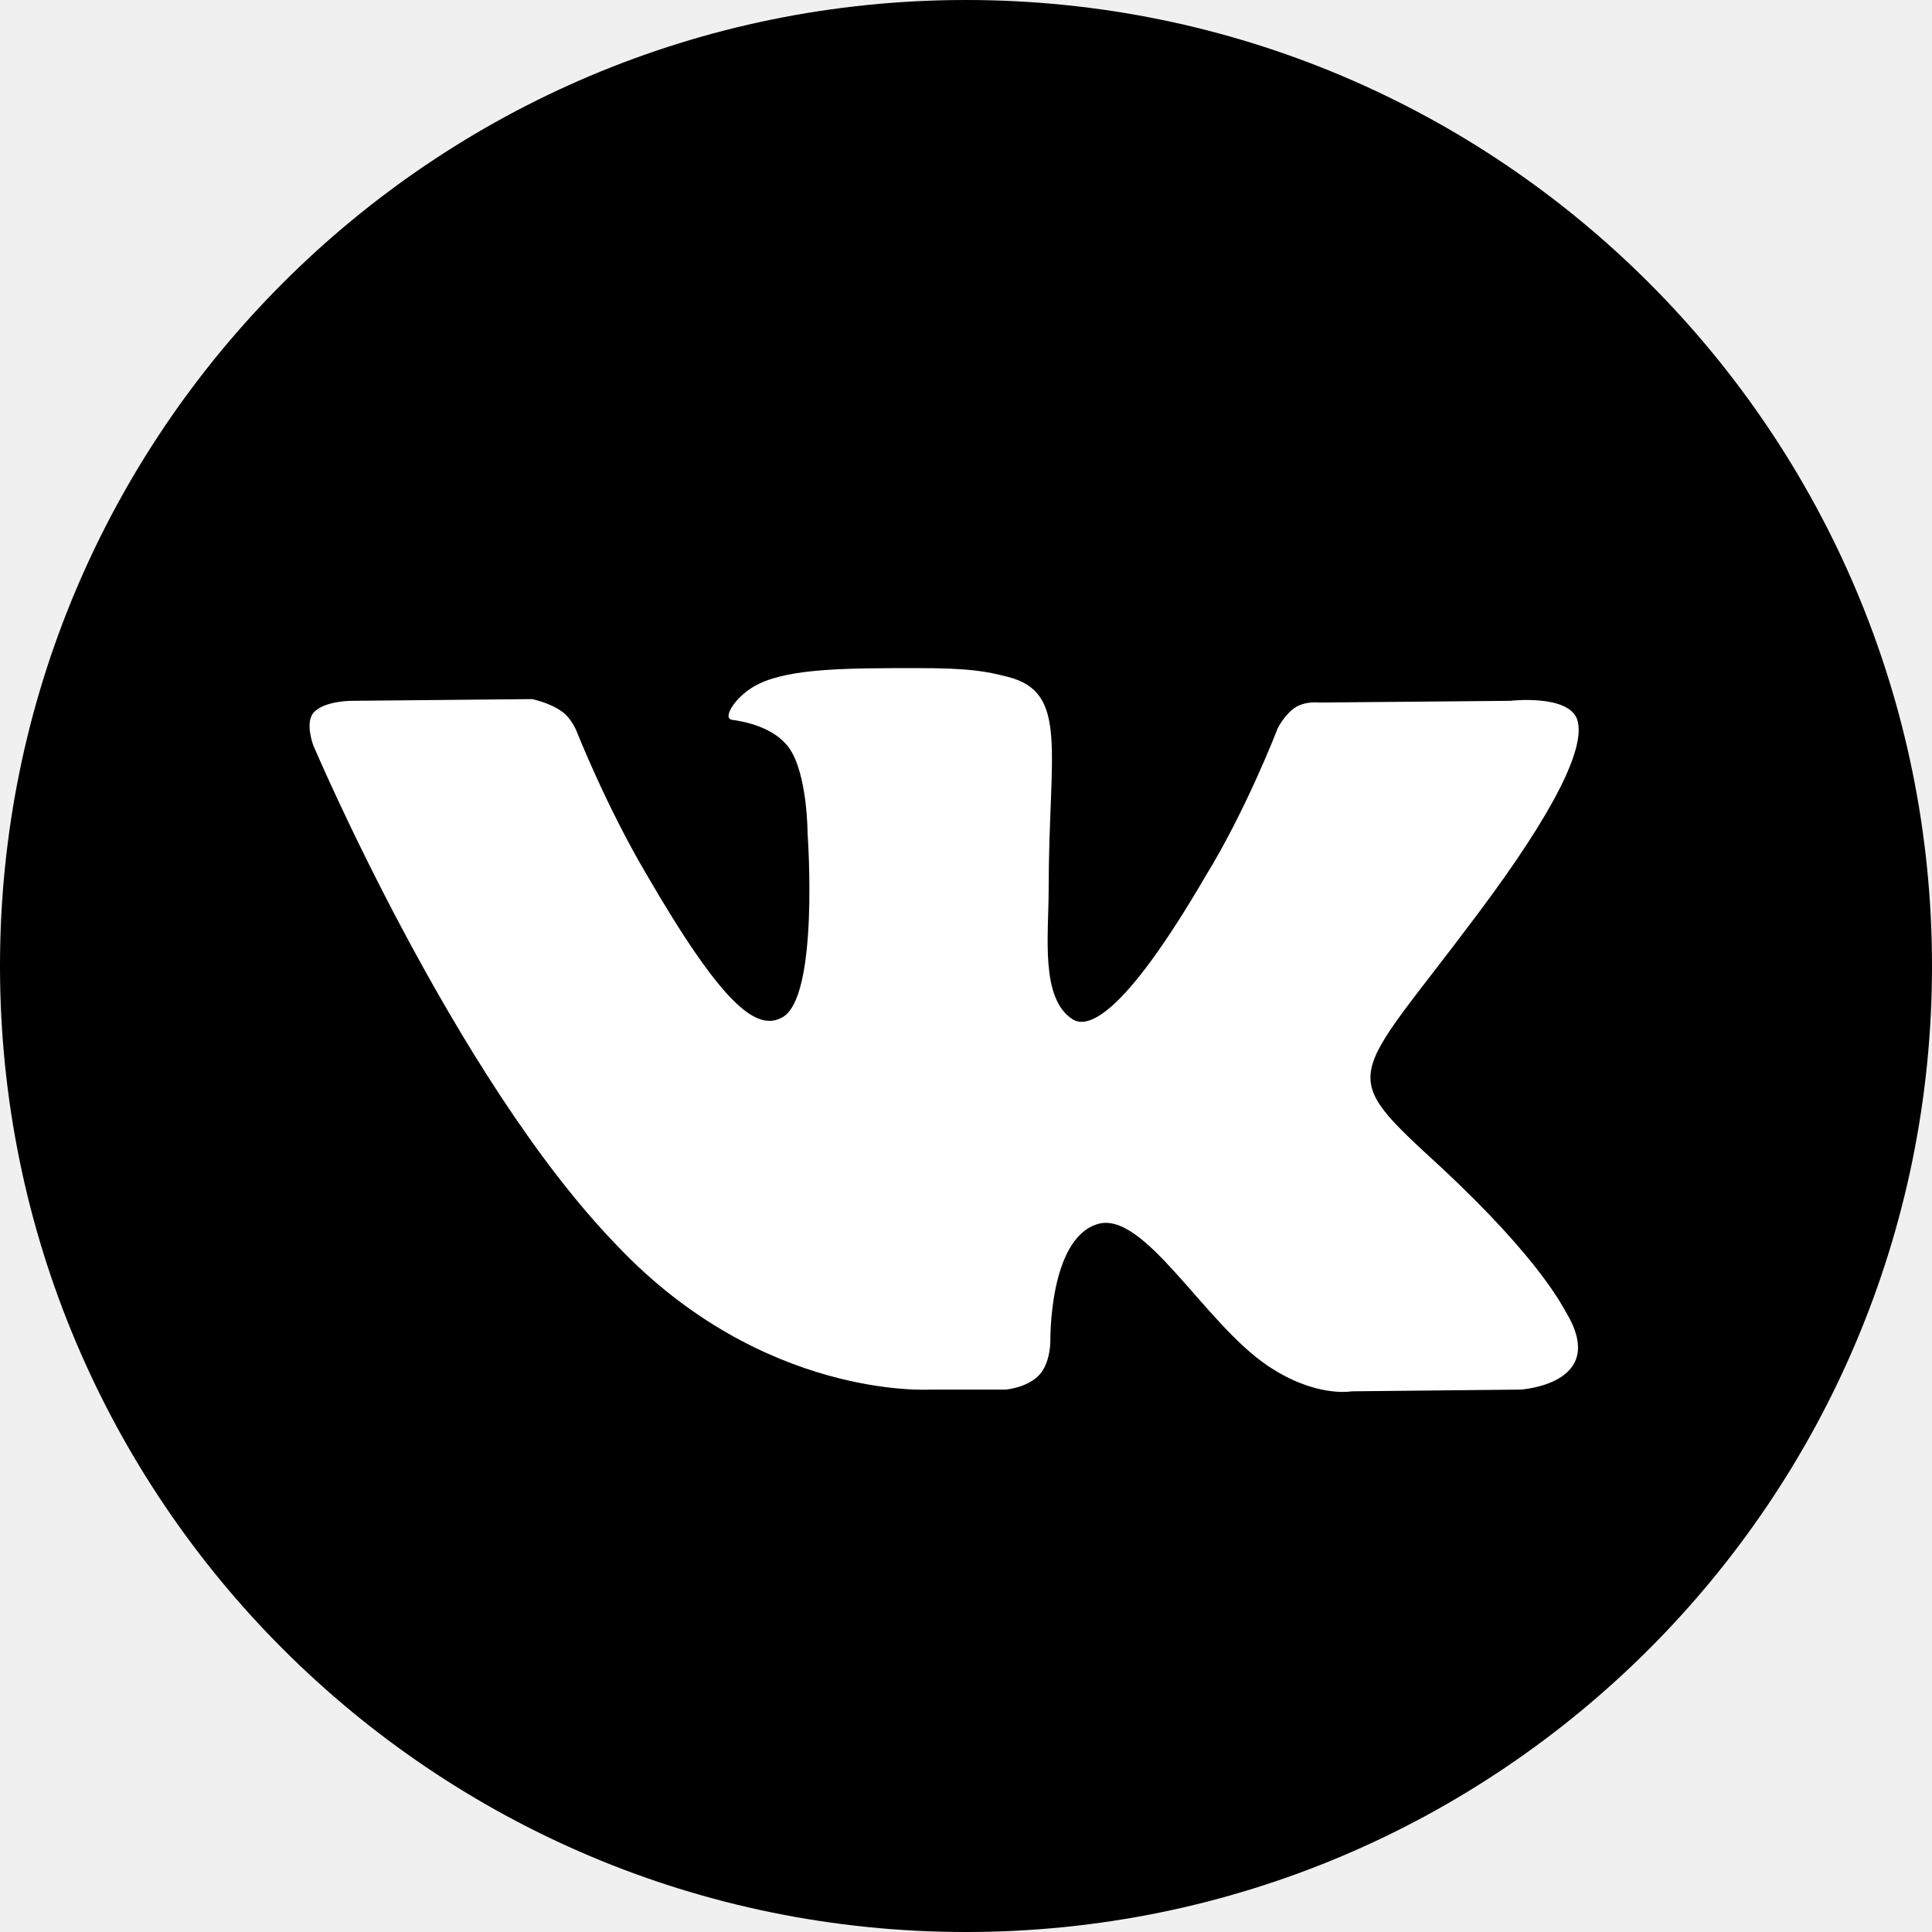
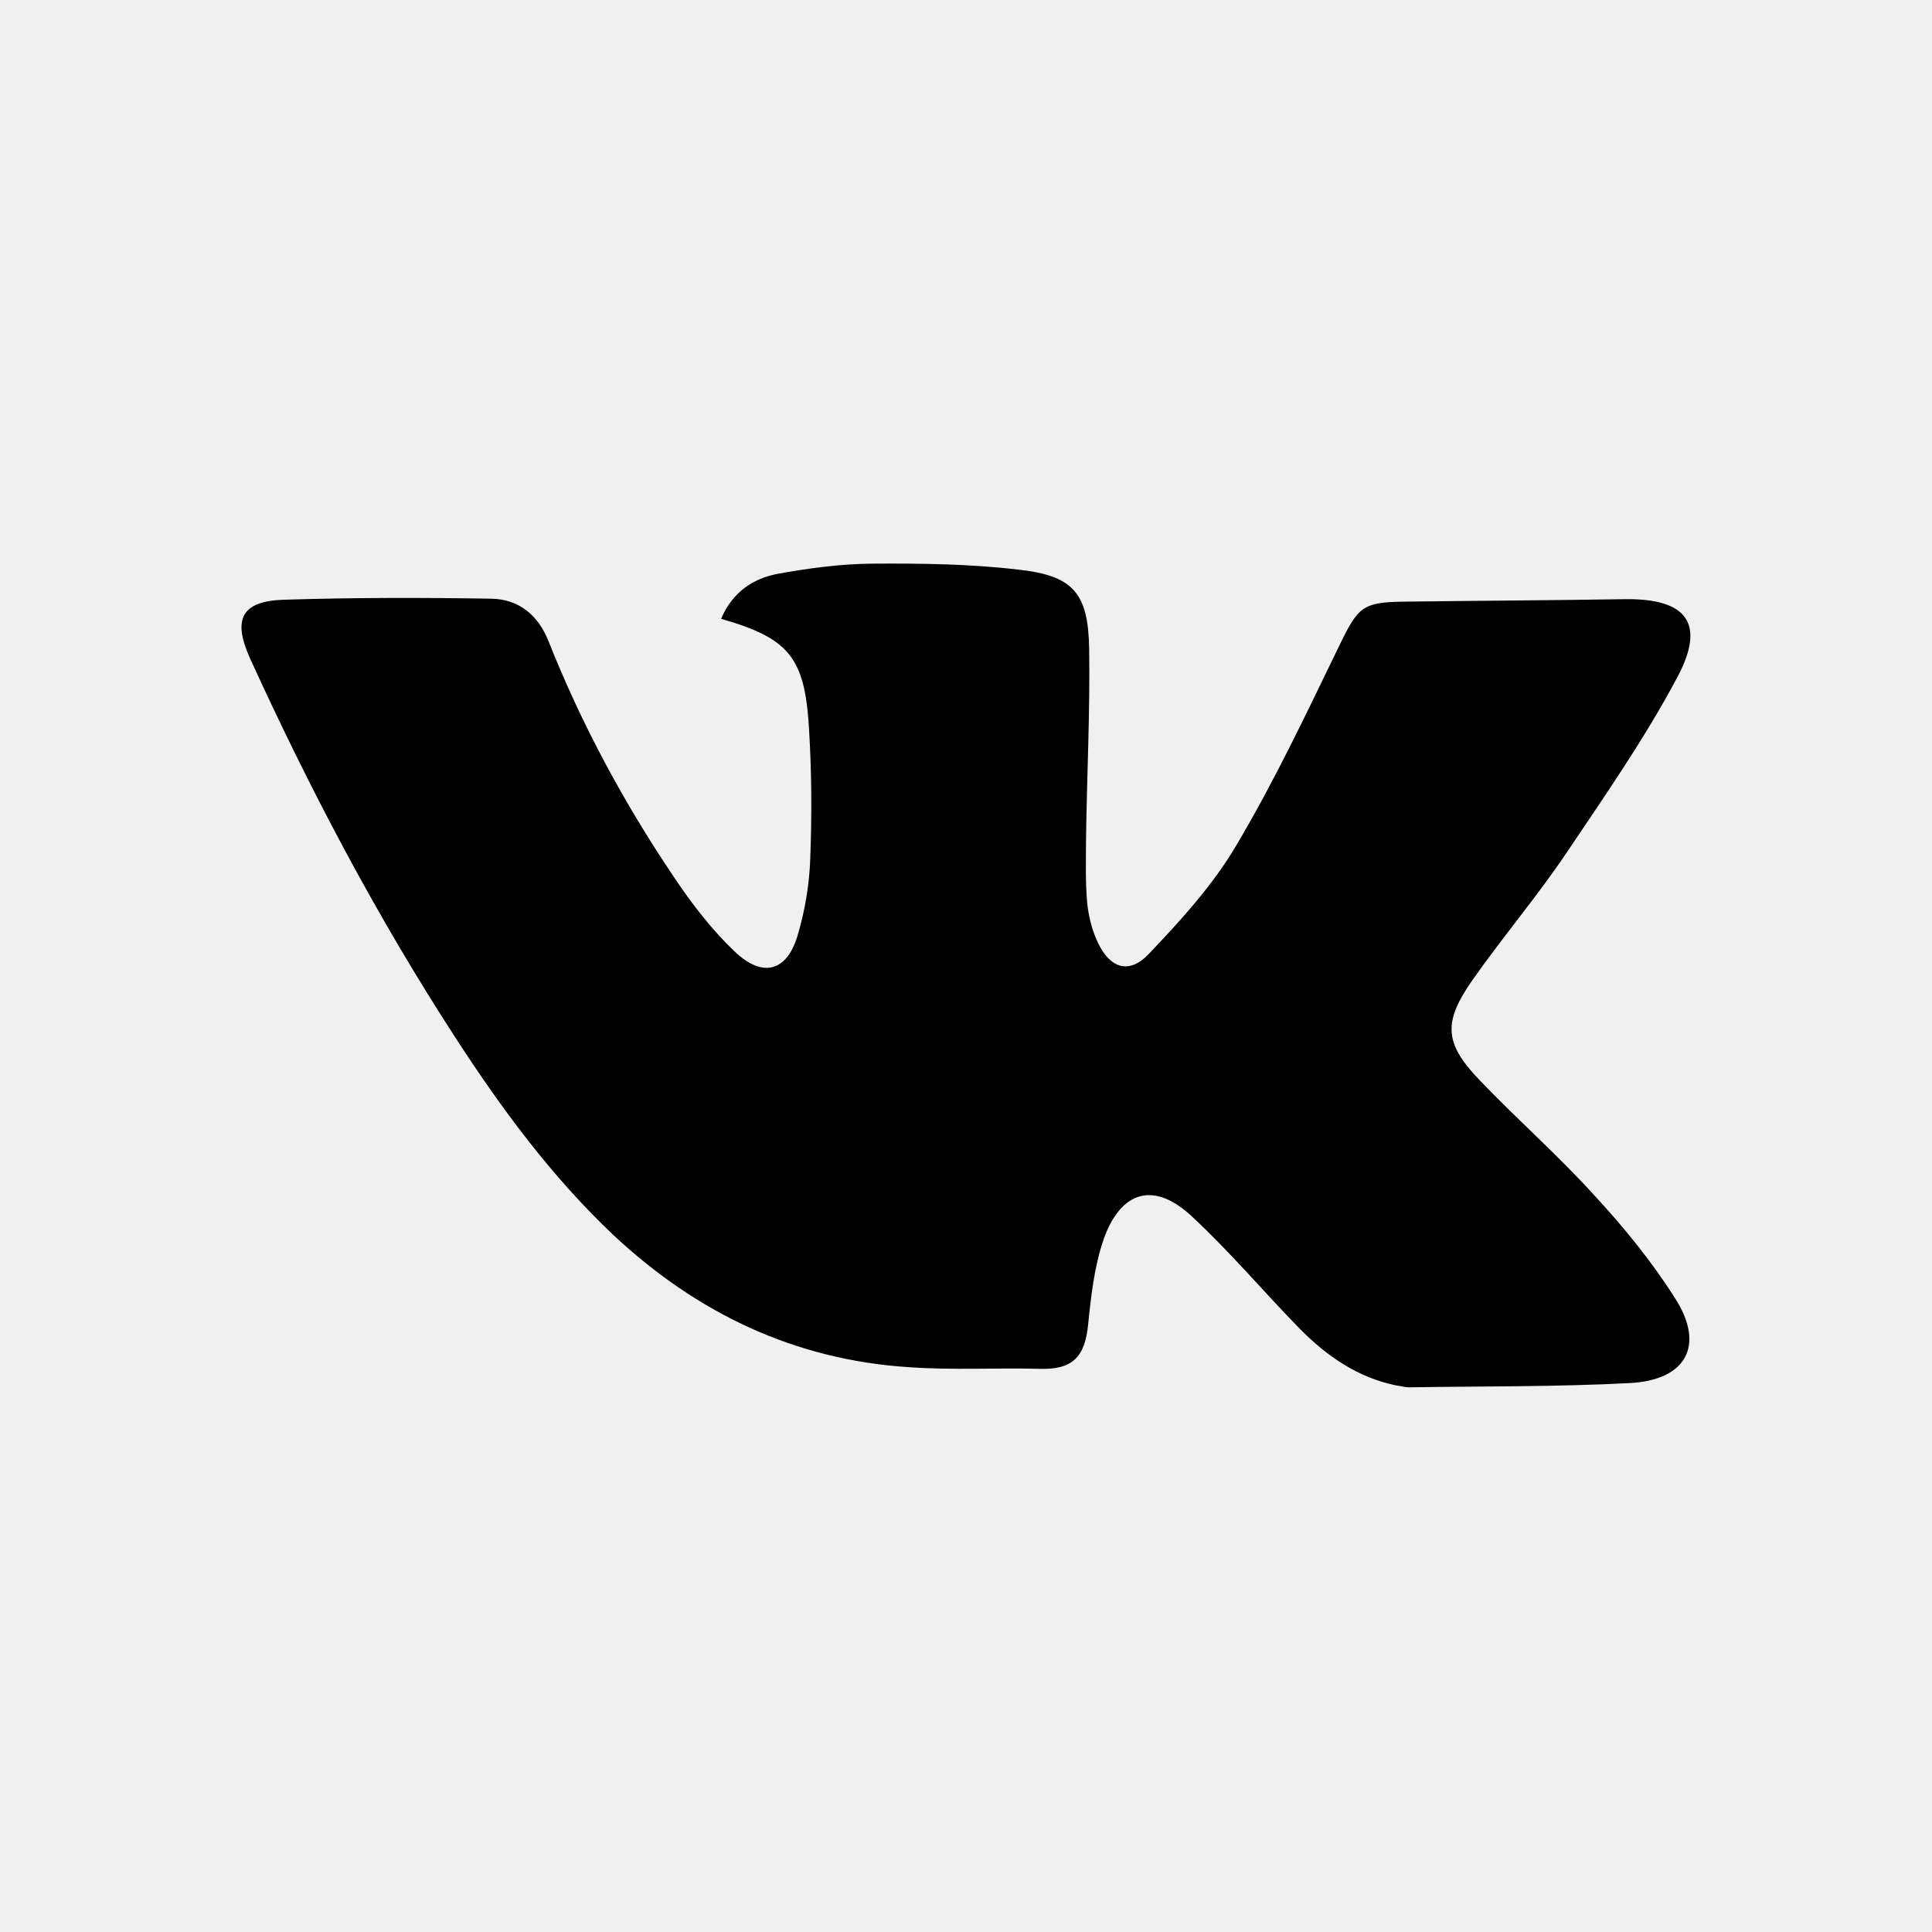
- <svg xmlns="http://www.w3.org/2000/svg" version="1.1" id="Capa_1" x="0px" y="0px" viewBox="0 0 112.2 112.2" style="enable-background:new 0 0 112.2 112.2;" xml:space="preserve">
-   <style type="text/css">
- 	.st0{fill:#FFFFFF;}
- </style>
-   <g>
-     <g>
-       <g id="XMLID_1_">
-         <g>
-           <circle cx="56.1" cy="56.1" r="56.1" />
-         </g>
-         <g>
- 			</g>
-       </g>
-     </g>
-     <path class="st0" d="M54,80.7h4.4c0,0,1.3-0.1,2-0.9c0.6-0.7,0.6-1.9,0.6-1.9s-0.1-5.9,2.7-6.8c2.7-0.9,6.2,5.7,9.9,8.2   c2.8,1.9,4.9,1.5,4.9,1.5l9.8-0.1c0,0,5.1-0.3,2.7-4.4c-0.2-0.3-1.4-3-7.3-8.5c-6.2-5.7-5.3-4.8,2.1-14.7c4.5-6,6.3-9.7,5.8-11.3   c-0.5-1.5-3.9-1.1-3.9-1.1l-11.1,0.1c0,0-0.8-0.1-1.4,0.3c-0.6,0.4-1,1.2-1,1.2S72.4,47,70,50.9c-4.9,8.4-6.9,8.8-7.7,8.3   c-1.9-1.2-1.4-4.9-1.4-7.5c0-8.1,1.2-11.5-2.4-12.4c-1.2-0.3-2.1-0.5-5.2-0.5c-4,0-7.3,0-9.2,0.9c-1.3,0.6-2.2,2-1.6,2.1   c0.7,0.1,2.4,0.4,3.3,1.6c1.1,1.5,1.1,5,1.1,5s0.7,9.6-1.5,10.7c-1.5,0.8-3.5-0.8-7.9-8.4c-2.3-3.9-4-8.2-4-8.2s-0.3-0.8-0.9-1.2   c-0.7-0.5-1.7-0.7-1.7-0.7l-10.5,0.1c0,0-1.6,0-2.2,0.7c-0.5,0.6,0,1.9,0,1.9s8.2,19.3,17.6,29C44.3,81.3,54,80.7,54,80.7L54,80.7z   " />
-   </g>
+ <svg xmlns="http://www.w3.org/2000/svg" version="1.1" id="Layer_1" x="0px" y="0px" viewBox="0 0 24 24" style="enable-background:new 0 0 24 24;" xml:space="preserve">
+   <path id="Path" d="M18.382,13.42c0.465,0.487,0.975,0.933,1.431,1.437c0.361,0.391,0.706,0.814,0.993,1.267  c0.378,0.583,0.146,1.021-0.561,1.057c-0.913,0.048-1.831,0.038-2.743,0.053c-0.053,0-0.104-0.018-0.155-0.023  c-0.479-0.097-0.865-0.365-1.198-0.702c-0.448-0.458-0.861-0.949-1.333-1.389c-0.474-0.45-0.891-0.337-1.108,0.28  c-0.114,0.335-0.156,0.704-0.191,1.055c-0.04,0.405-0.196,0.562-0.603,0.549c-0.541-0.014-1.08,0.018-1.617-0.02  c-1.423-0.09-2.635-0.669-3.673-1.638c-0.772-0.729-1.396-1.576-1.968-2.458C4.679,11.383,3.845,9.8,3.104,8.174  C2.887,7.69,3.001,7.466,3.529,7.45c0.856-0.027,1.713-0.027,2.568-0.013c0.345,0.004,0.588,0.201,0.718,0.531  c0.412,1.038,0.943,2.019,1.564,2.938c0.22,0.328,0.465,0.645,0.745,0.912c0.354,0.339,0.661,0.252,0.792-0.224  c0.087-0.3,0.138-0.615,0.149-0.922c0.021-0.553,0.018-1.101-0.017-1.65c-0.054-0.859-0.253-1.095-1.09-1.335  c0.142-0.334,0.398-0.501,0.705-0.559c0.385-0.07,0.781-0.123,1.168-0.126c0.608-0.004,1.218,0.003,1.819,0.074  c0.687,0.075,0.87,0.294,0.88,0.99c0.012,0.786-0.029,1.575-0.039,2.364c-0.001,0.264-0.009,0.531,0.015,0.793  c0.018,0.162,0.059,0.336,0.135,0.492c0.151,0.316,0.387,0.39,0.627,0.138c0.4-0.42,0.799-0.858,1.089-1.35  c0.481-0.81,0.879-1.657,1.29-2.503c0.224-0.459,0.282-0.52,0.791-0.526c0.915-0.012,1.83-0.016,2.751-0.031  c0.765-0.009,1.007,0.301,0.644,0.976c-0.399,0.75-0.888,1.453-1.367,2.166c-0.367,0.546-0.793,1.047-1.174,1.589  C17.923,12.7,17.941,12.962,18.382,13.42" />
</svg>
